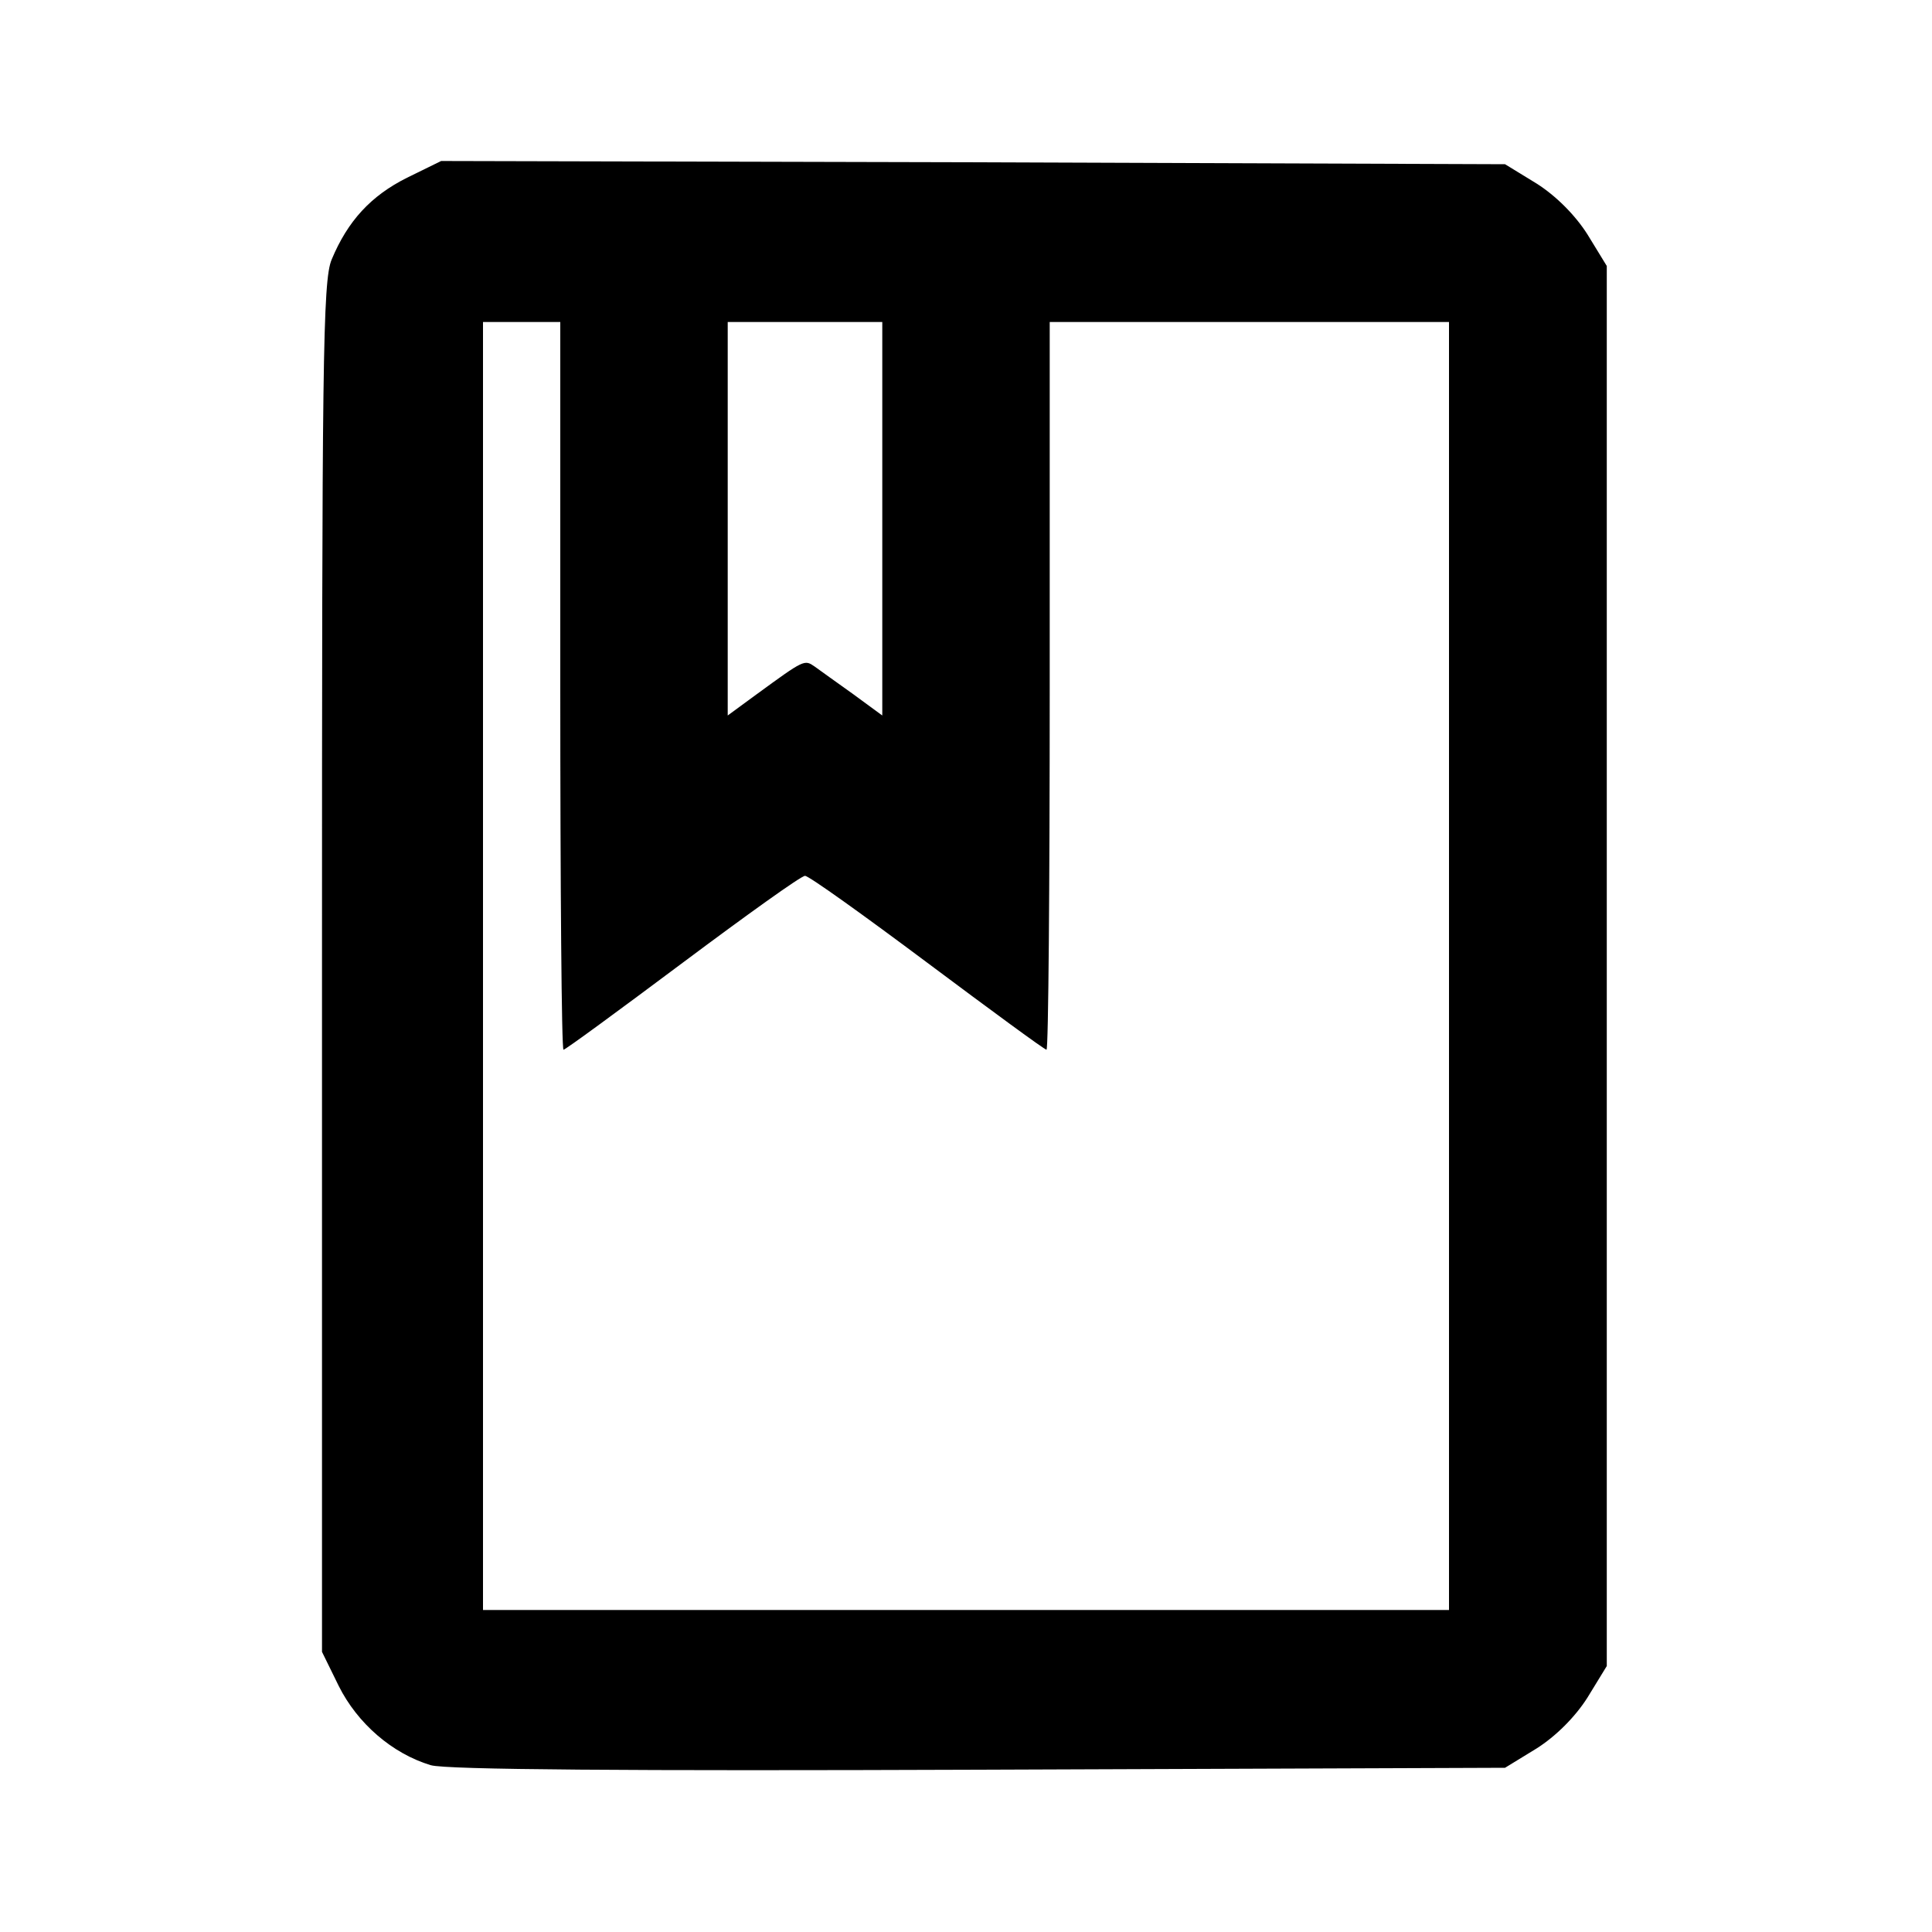
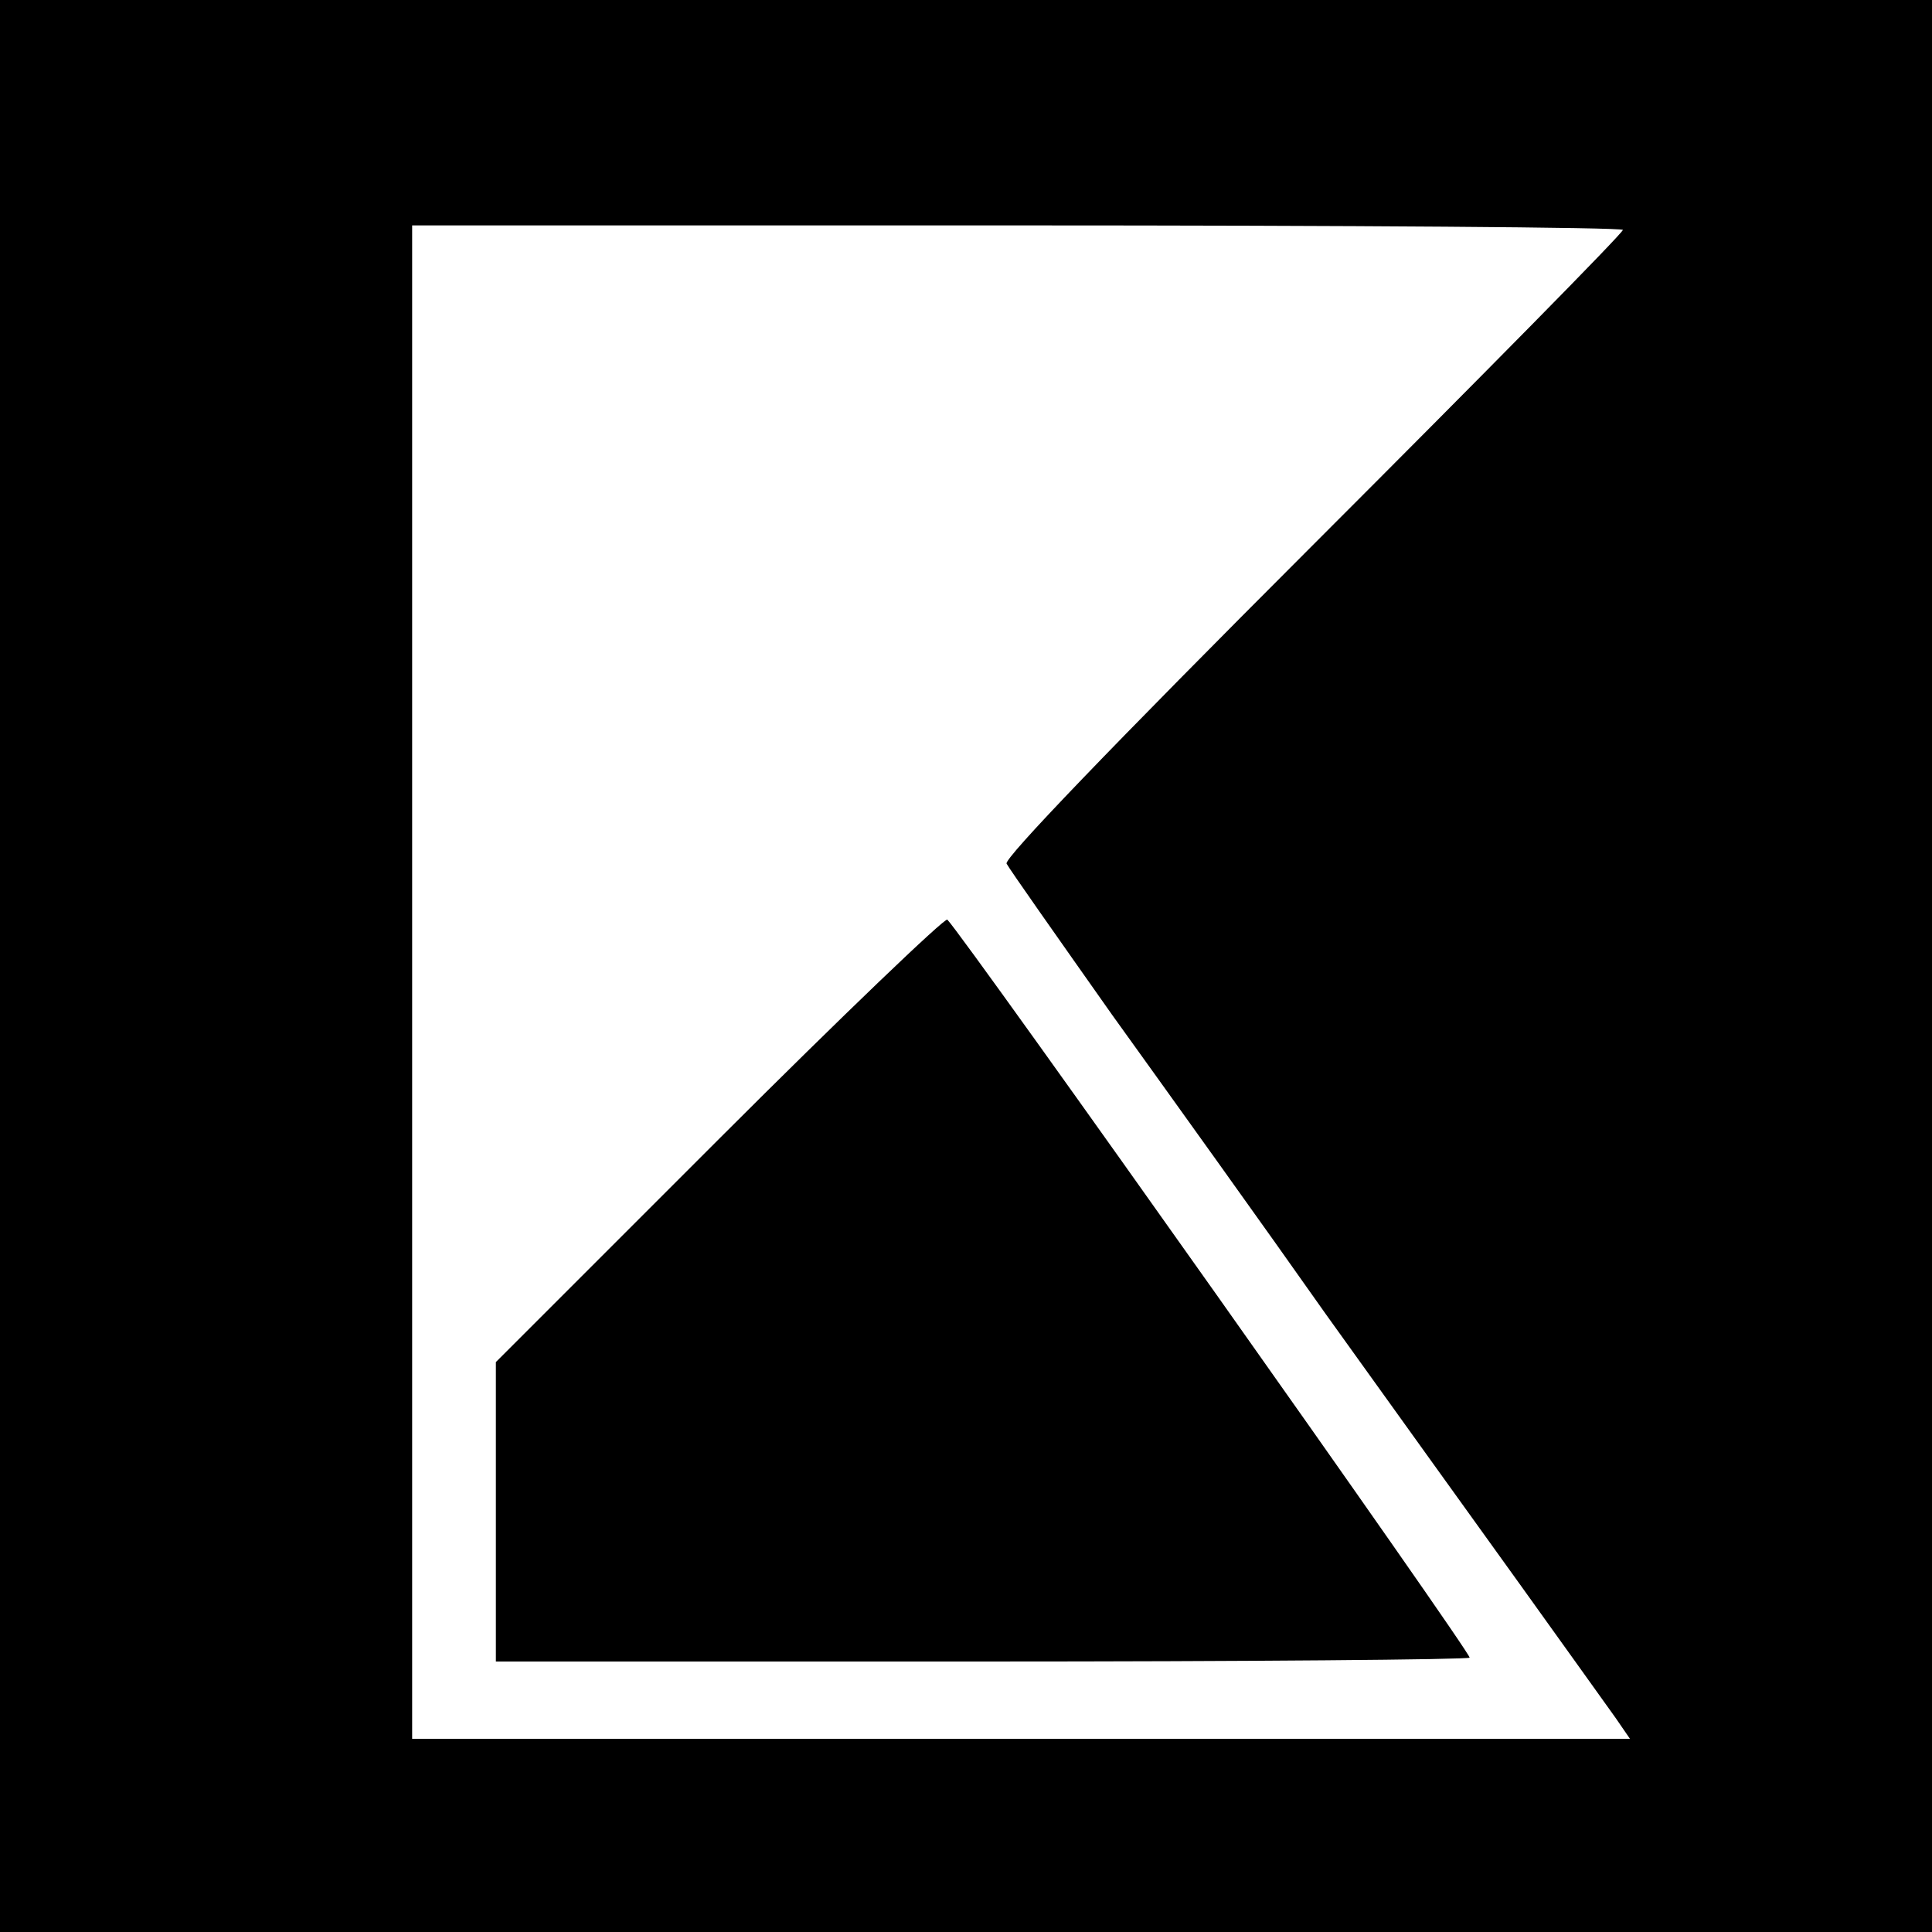
<svg xmlns="http://www.w3.org/2000/svg" version="1.0" width="300pt" height="300pt" viewBox="0 0 300 300" preserveAspectRatio="xMidYMid meet">
  <g transform="translate(0,300) scale(0.1,-0.1)" fill="#000000" stroke="none">
-     <path d="M632 2724 c-56 -28 -92 -67 -117 -127 -14 -33 -15 -163 -15 -1100 l0 -1062 26 -53 c29 -58 83 -105 143 -123 24 -7 307 -9 852 -7 l816 3 49 30 c30 19 60 49 79 79 l30 49 0 1087 0 1087 -30 49 c-19 30 -49 60 -79 79 l-49 30 -826 3 -826 2 -53 -26z m238 -789 c0 -311 2 -565 5 -565 3 0 86 61 185 135 99 74 184 135 190 135 6 0 91 -61 190 -135 99 -74 182 -135 185 -135 3 0 5 254 5 565 l0 565 310 0 310 0 0 -1000 0 -1000 -750 0 -750 0 0 1000 0 1000 60 0 60 0 0 -565z m500 259 l0 -305 -45 33 c-25 18 -52 37 -60 43 -16 11 -16 11 -90 -43 l-45 -33 0 305 0 306 120 0 120 0 0 -306z" />
+     <path d="M0 1500 l0 -1500 1500 0 1500 0 0 1500 0 1500 -1500 0 -1500 0 0 -1500z m2520 1143 c0 -5 -217 -225 -481 -489 -315 -315 -480 -487 -476 -495 4 -8 78 -113 164 -235 87 -121 237 -330 332 -465 96 -134 232 -323 301 -419 69 -96 136 -190 149 -208 l22 -32 -945 0 -946 0 0 1175 0 1175 940 0 c517 0 940 -3 940 -7z" />
+     <path d="M1117 1232 l-347 -347 0 -232 0 -233 754 0 c414 0 756 3 758 6 5 4 -782 1116 -811 1146 -3 4 -163 -149 -354 -340z" />
  </g>
</svg>
